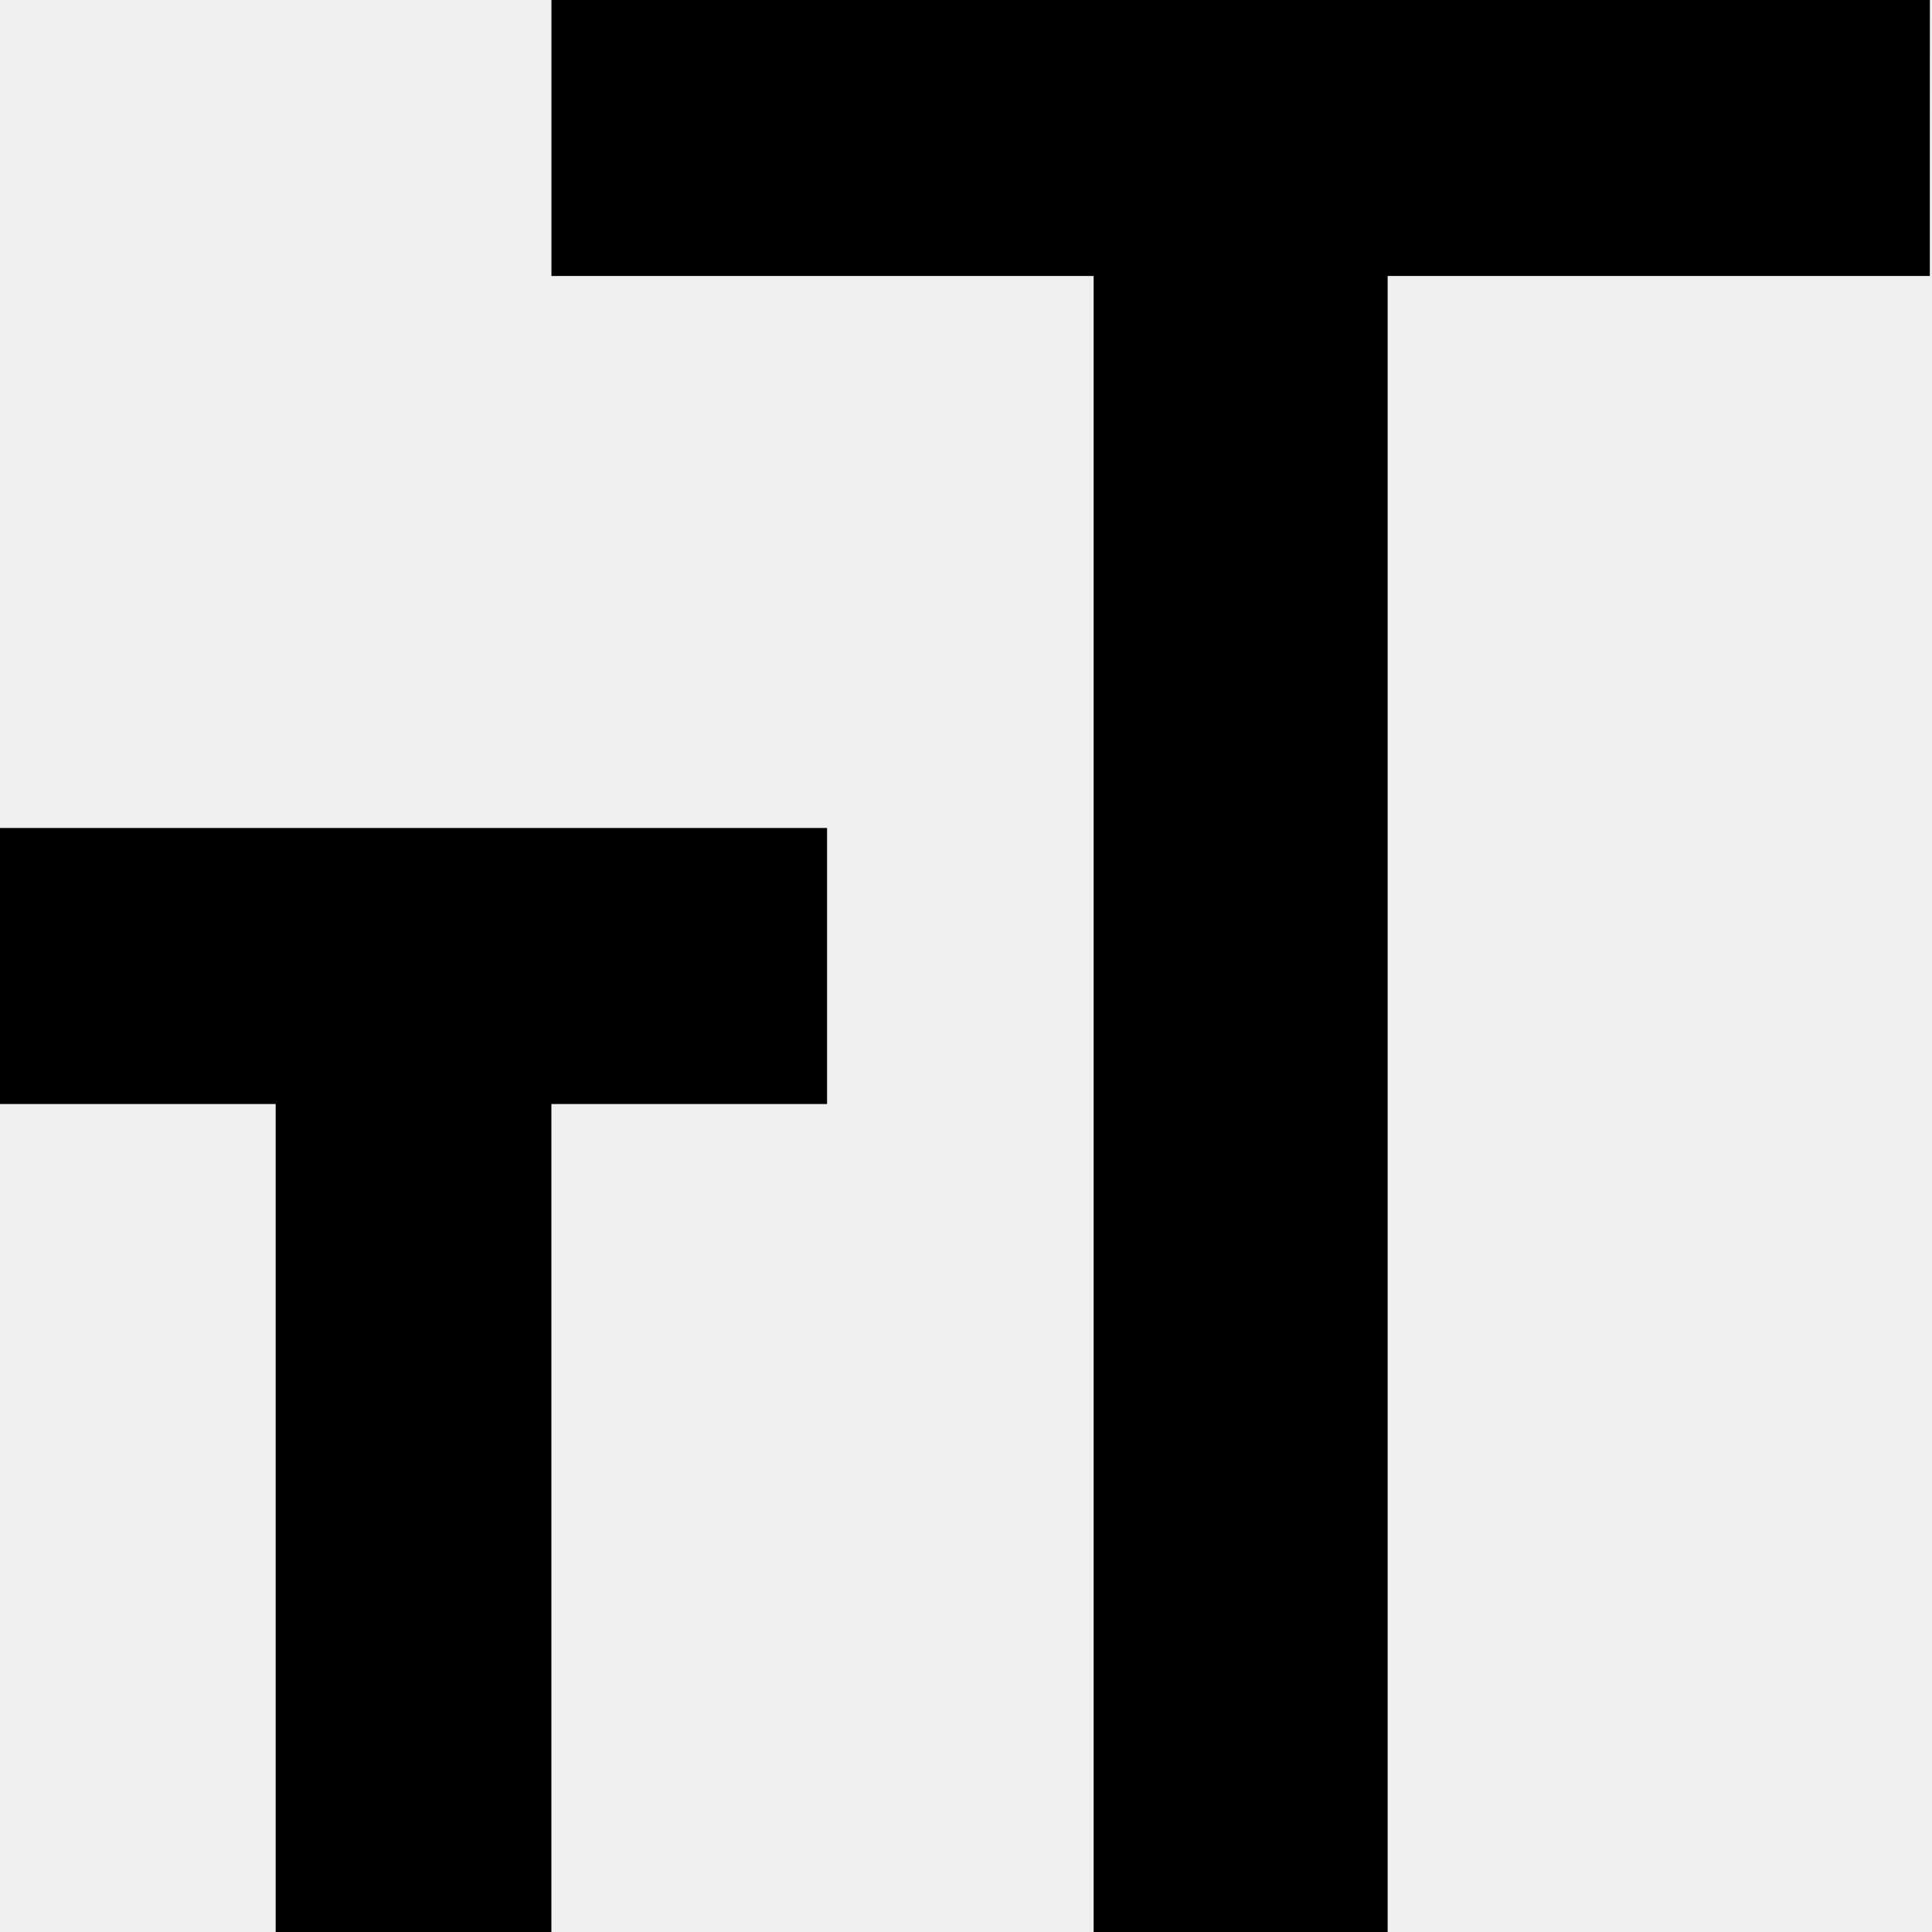
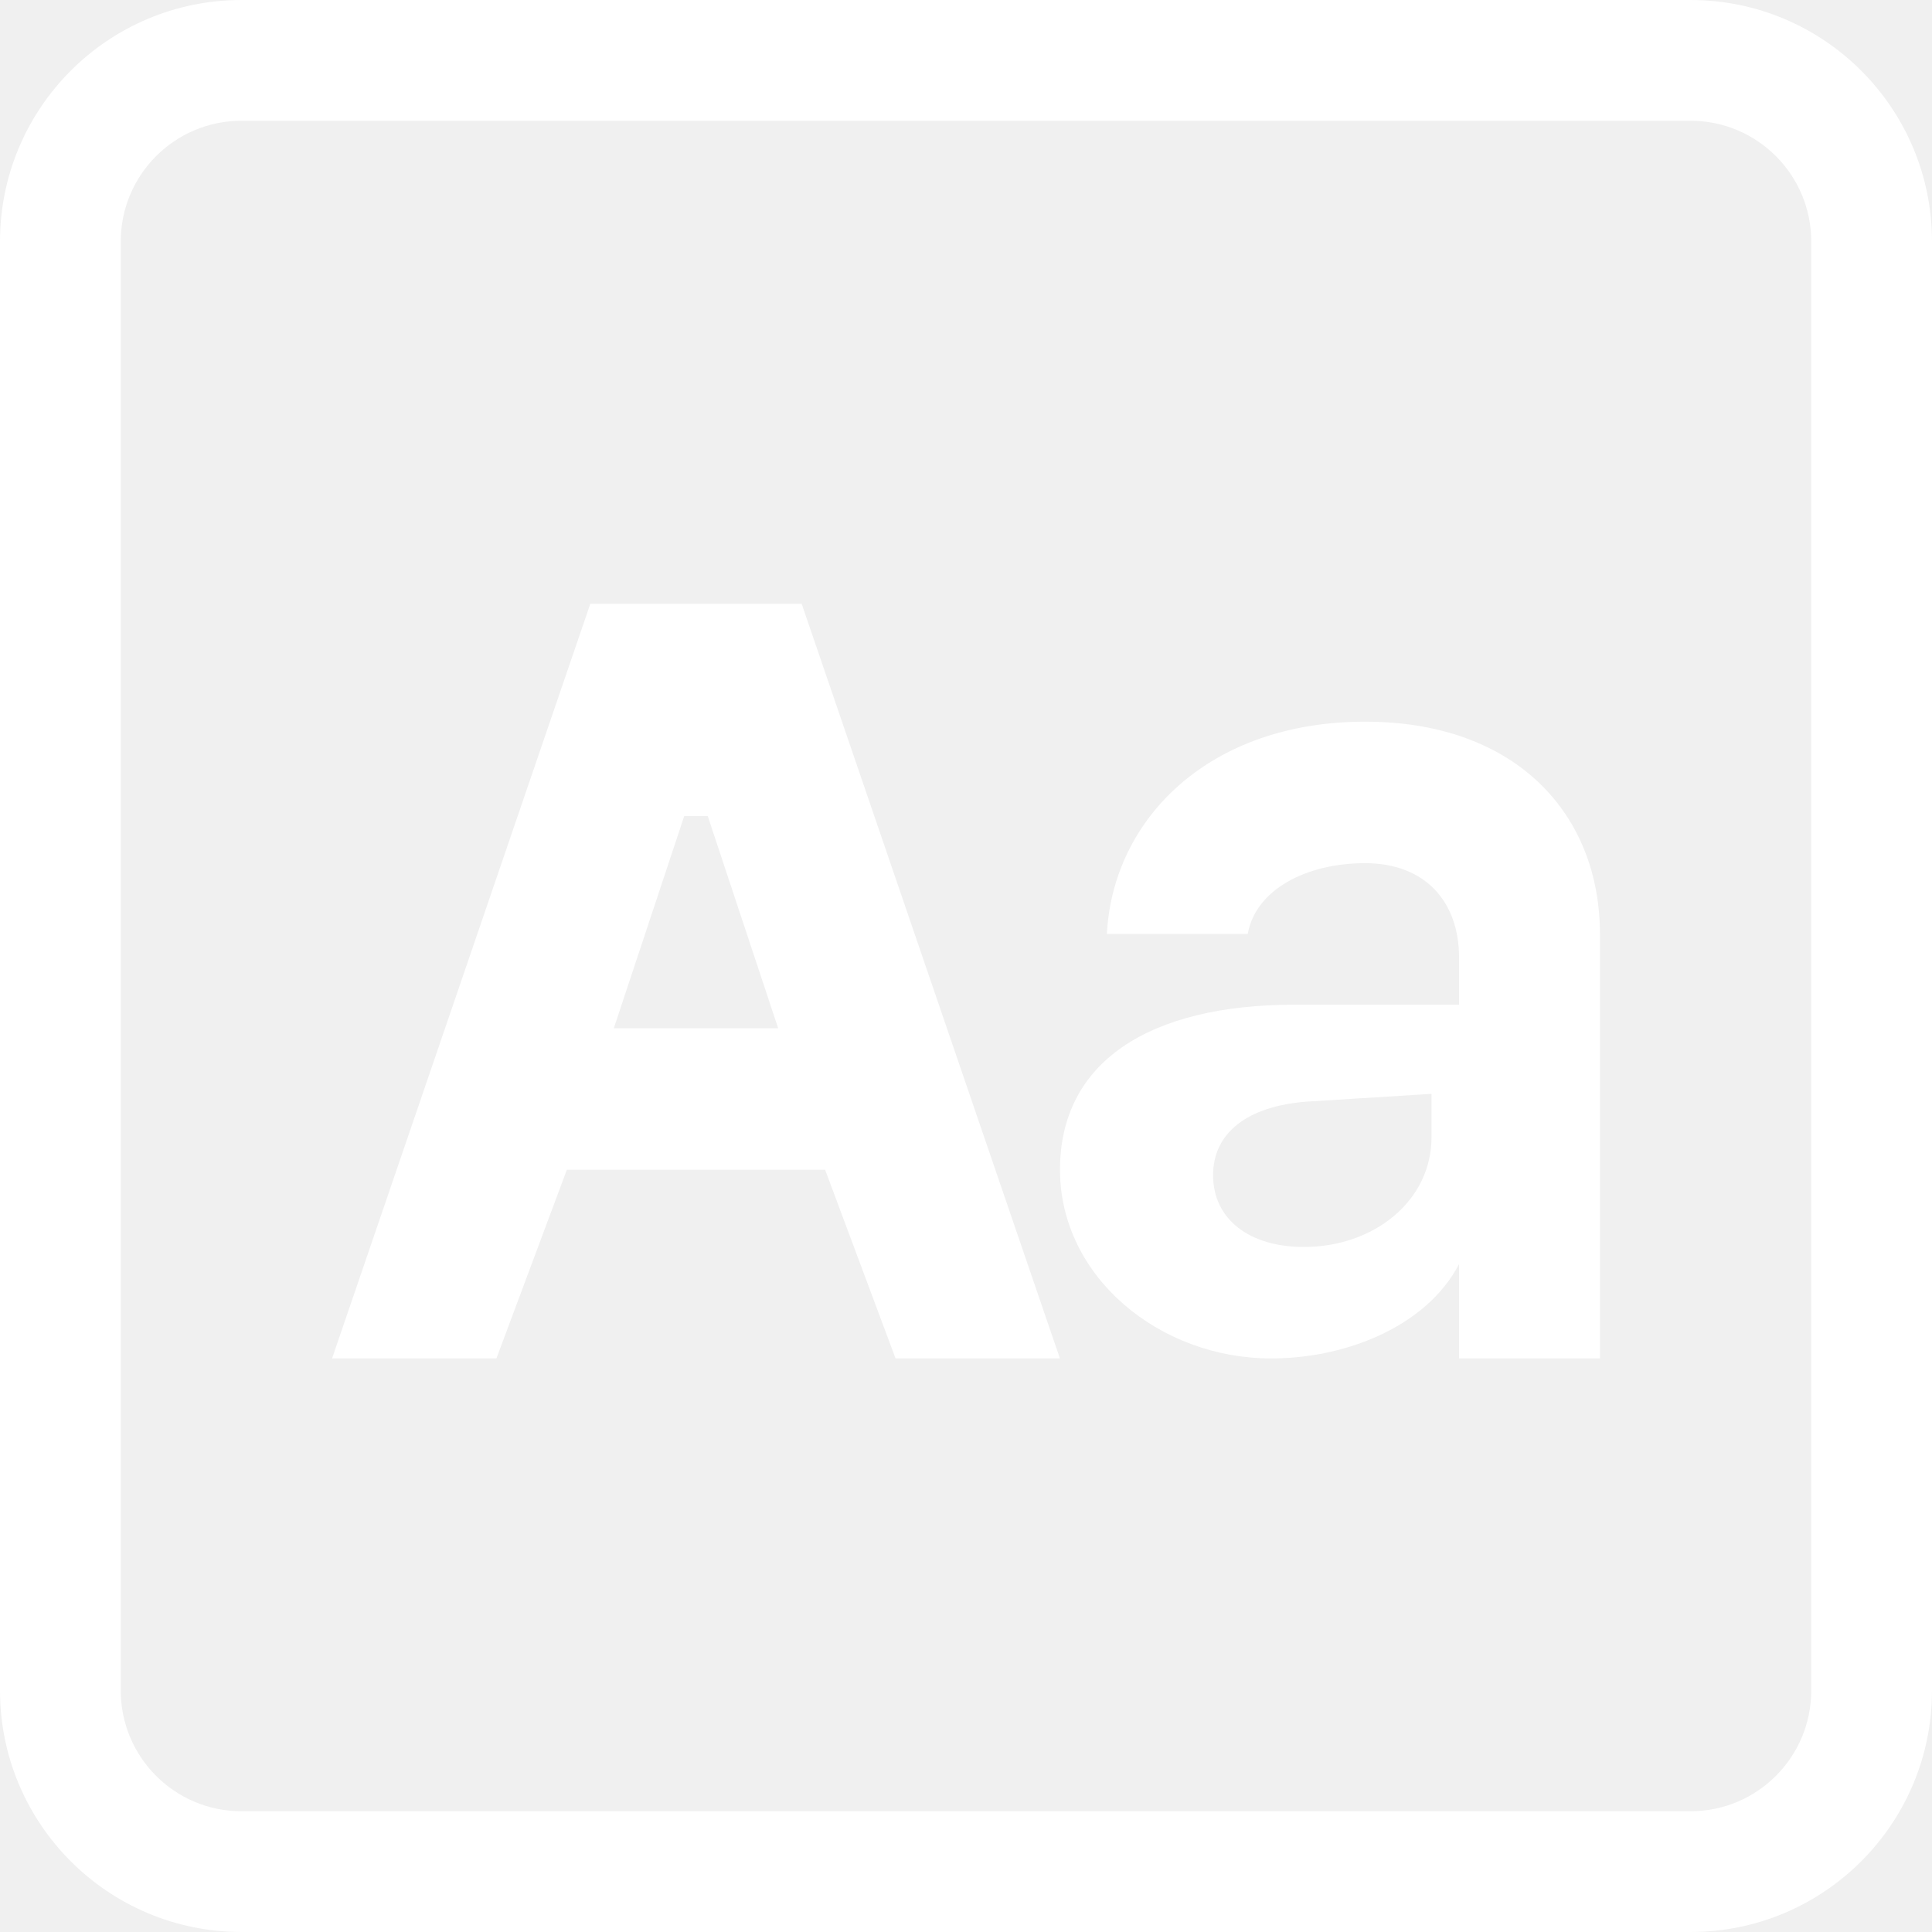
- <svg xmlns="http://www.w3.org/2000/svg" width="128" height="128">
-   <path d="M0 54.857h54.796v18.286H36.531V128H18.265V73.143H0V54.857zm127.857-36.571H91.935V128H72.456V18.286H36.534V0h91.326l-.003 18.286z" />
+ <svg xmlns="http://www.w3.org/2000/svg" t="1611627824710" class="icon" viewBox="0 0 1024 1024" version="1.1" p-id="4579" width="128" height="128">
+   <path d="M128 64c-35.346 0-64 28.654-64 64v768c0 35.346 28.654 64 64 64h768c35.346 0 64-28.654 64-64v-768c0-35.346-28.654-64-64-64h-768z m0-64h768C966.692 0 1024 57.308 1024 128v768C1024 966.692 966.692 1024 896 1024h-768C57.308 1024 0 966.692 0 896v-768C0 57.308 57.308 0 128 0z m346.666 720l-37.334-100H300.444l-37.332 99.999h-87.111l136.888-399.999h112.001l136.889 400h-87.111z m-112-287.5l-37.334 112.5h87.111l-37.332-112.499h-12.445zM673.778 720.001c-59.5 0-111.953-43.458-111.953-100 0-57.129 47.176-87.5 124.397-87.5h87.111v-25c0-29.297-17.694-49.999-49.777-49.999-31.791 0-58.14 14.355-62.223 37.5h-74.667c3.209-60.937 54.057-112.5 136.89-112.5 80.207 0 124.444 49.218 124.444 112.499V720.001H773.332v-49.999c-17.5 33.398-60.472 49.999-99.555 49.999z m17.306-59.082c37.041 0 67.666-24.317 67.666-58.301v-22.852l-65.916 4.102c-31.791 2.343-49.876 16.699-49.876 38.965 0 23.438 19.25 38.086 48.126 38.086z" fill="#ffffff" p-id="4580" />
</svg>
